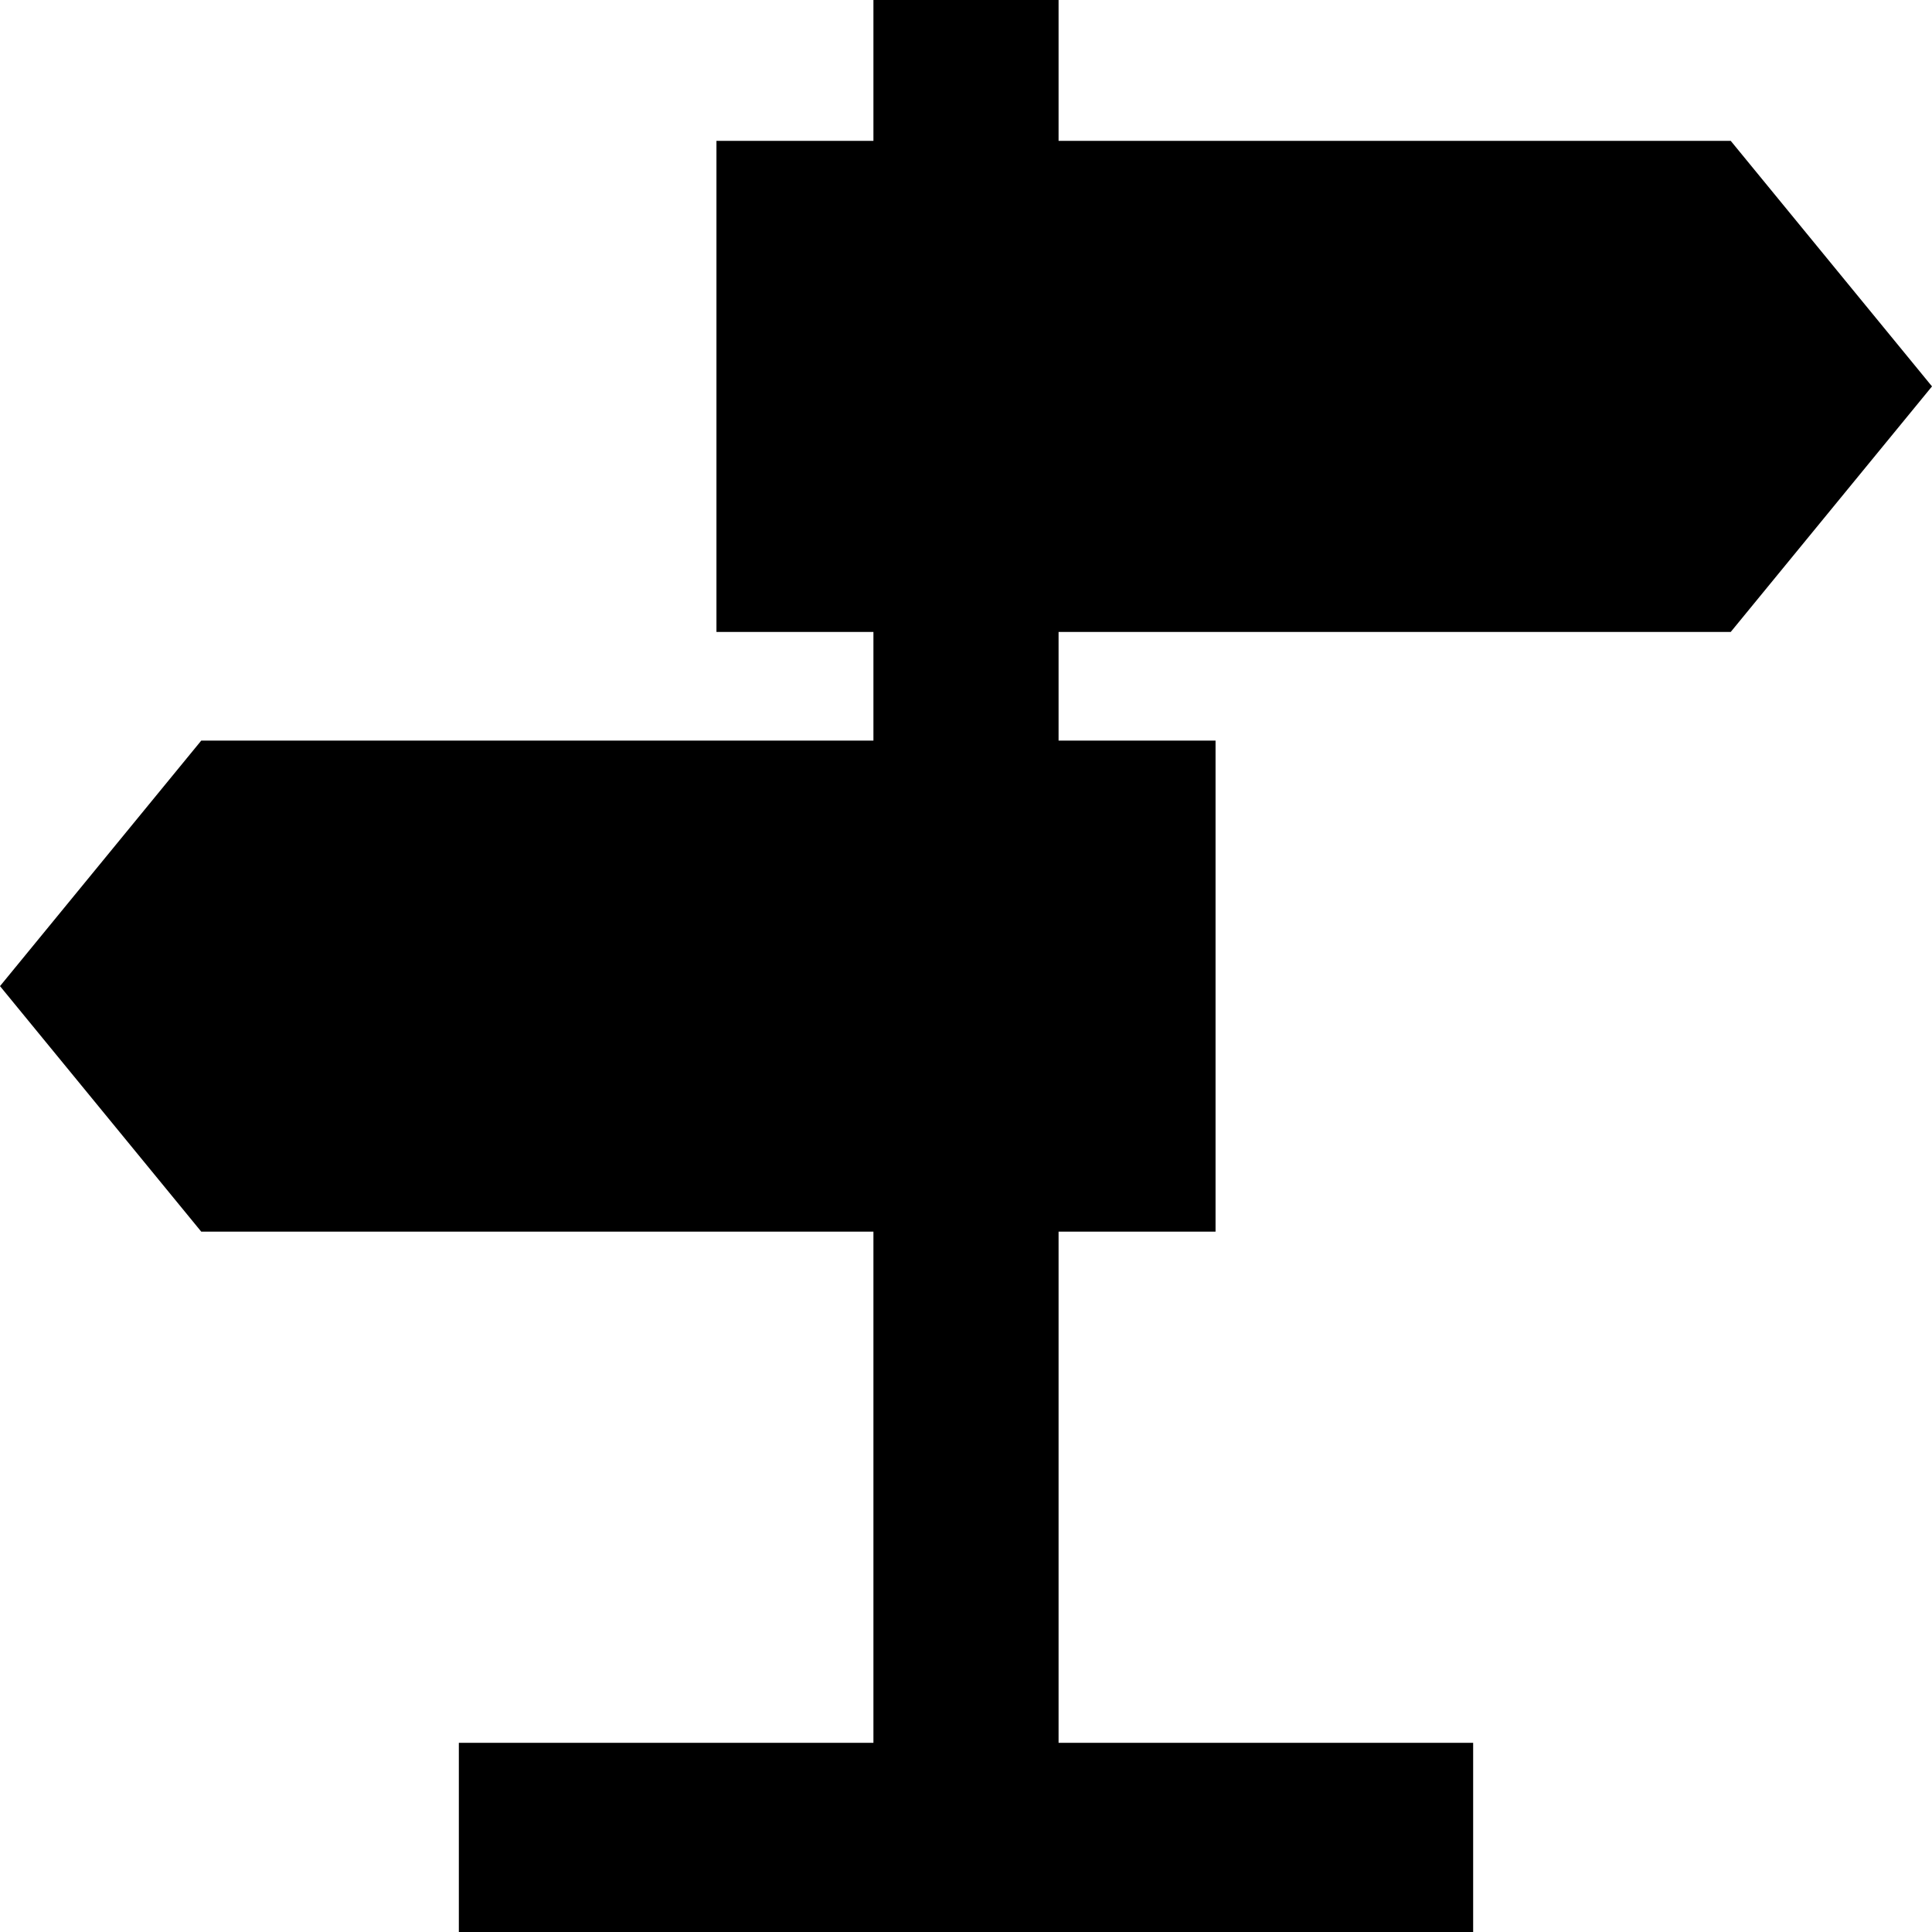
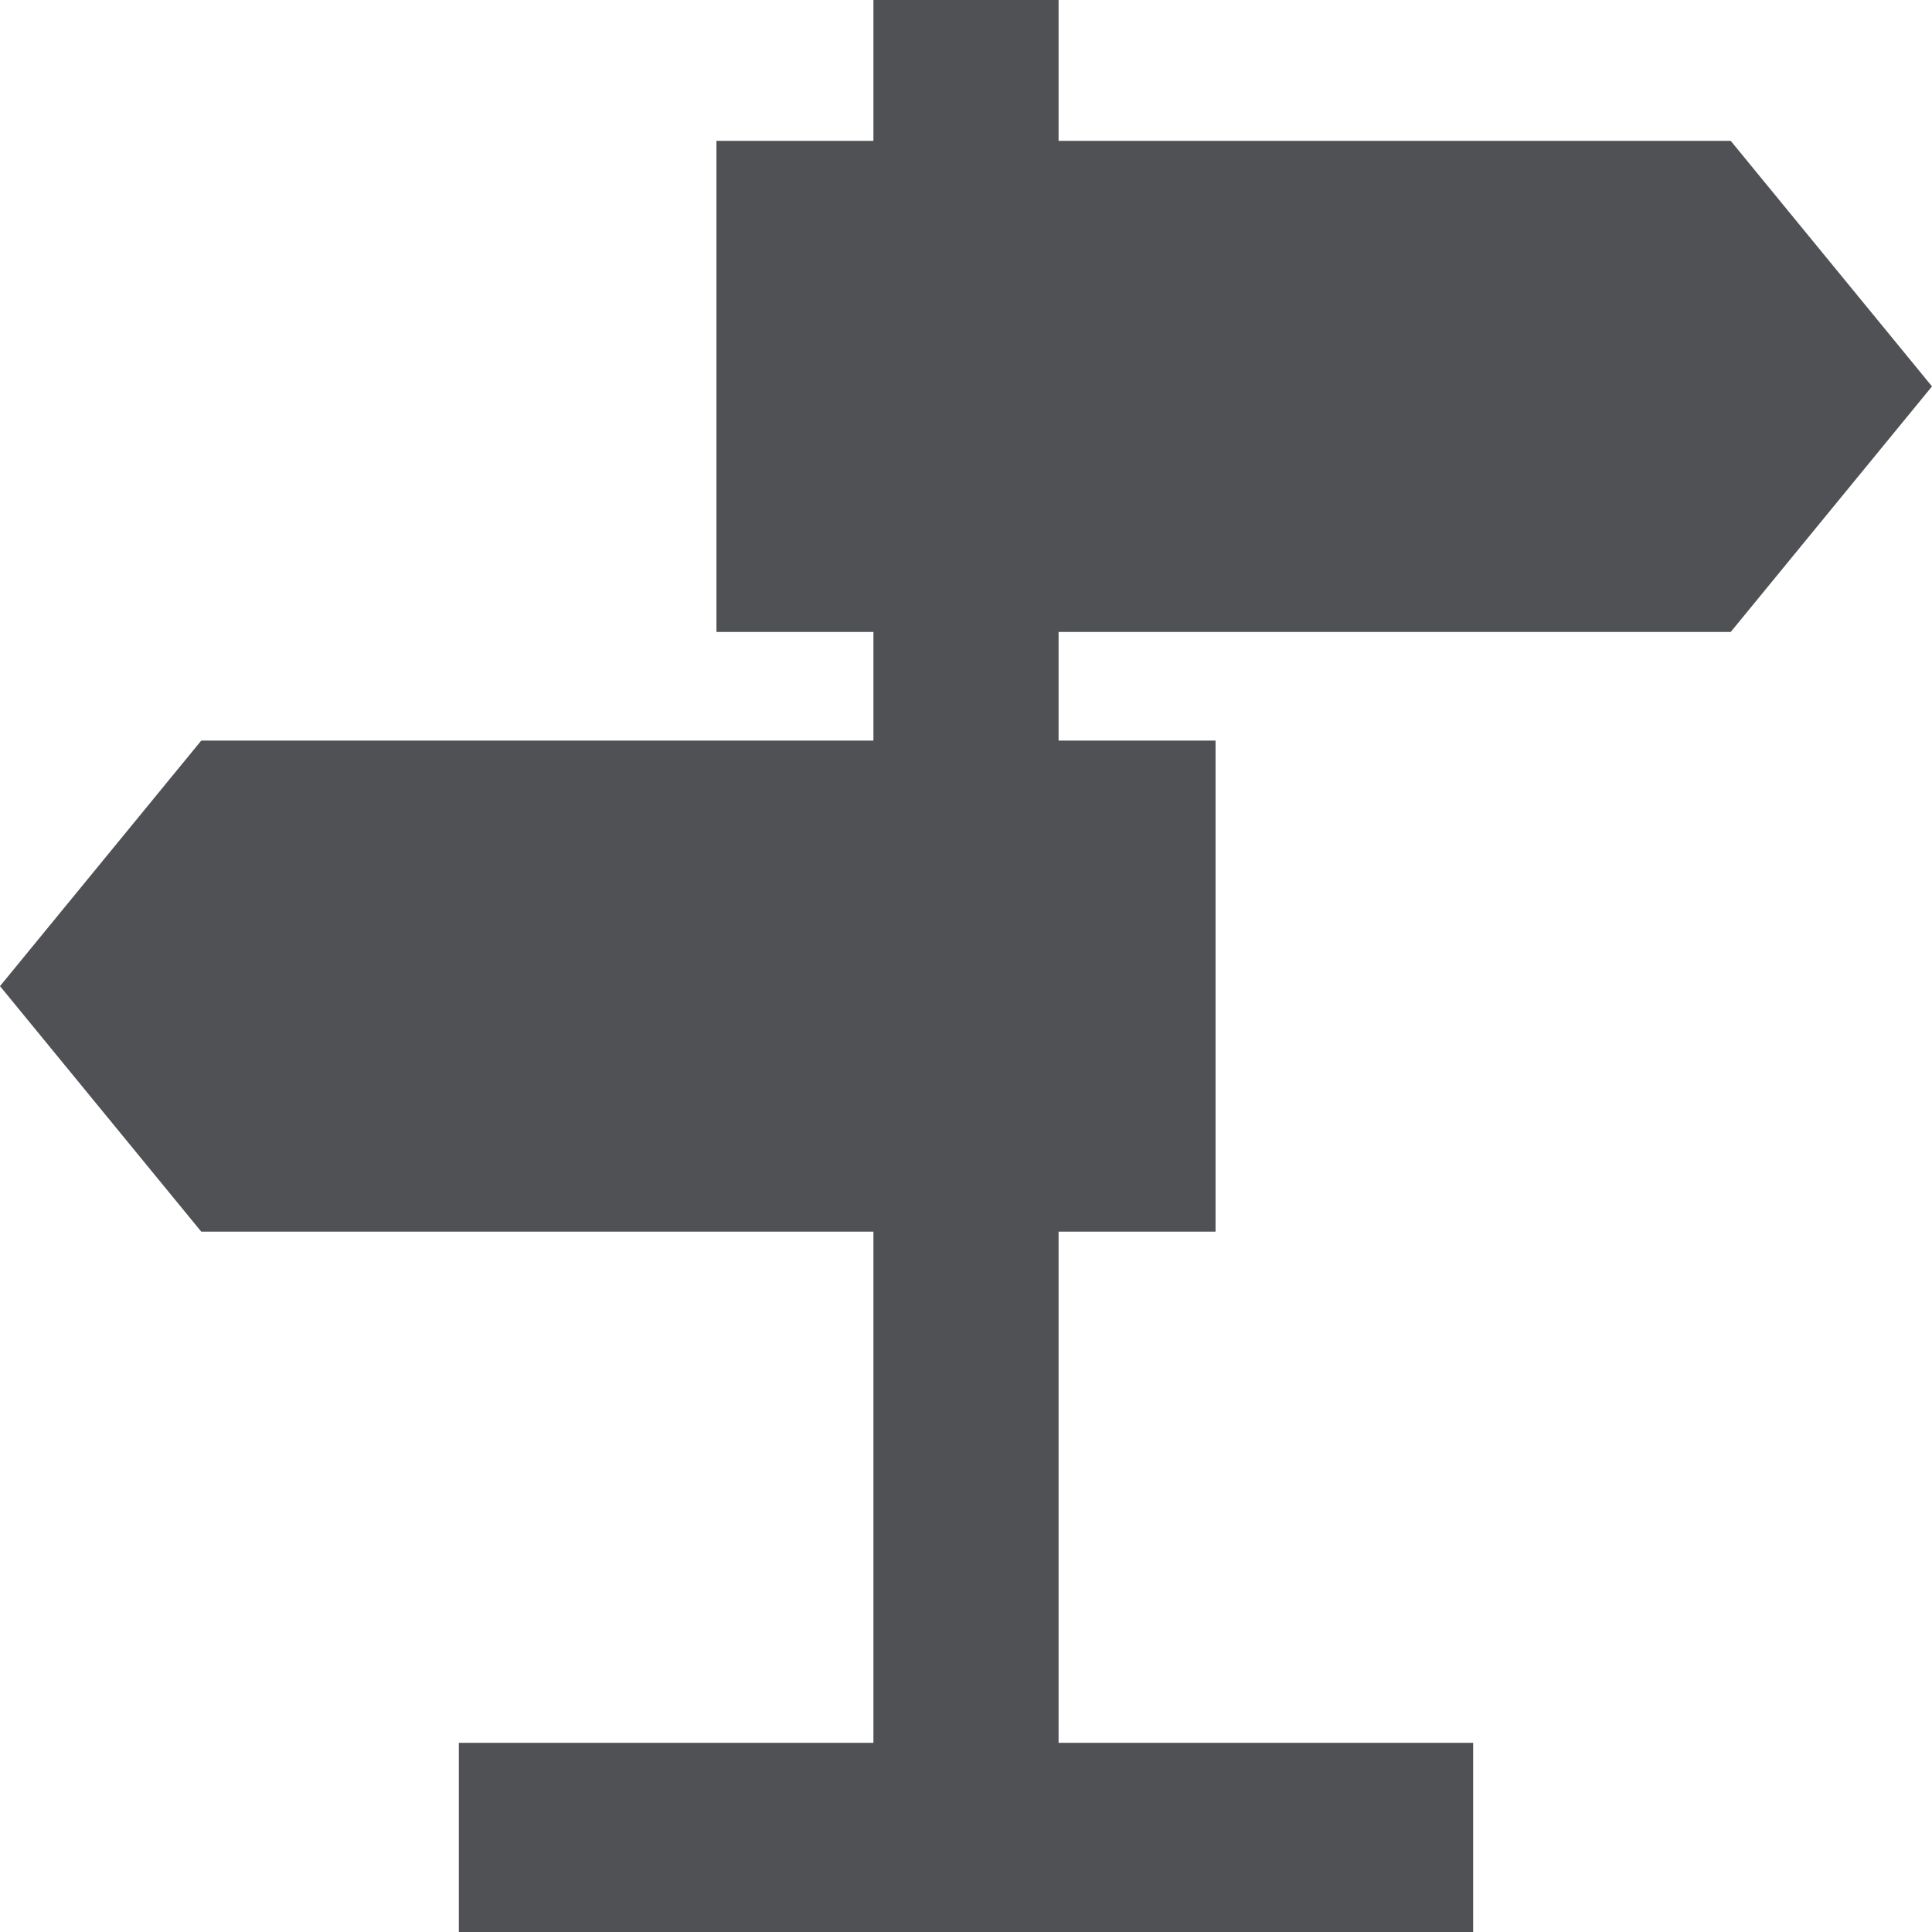
<svg xmlns="http://www.w3.org/2000/svg" version="1.1" x="0px" y="0px" viewBox="0 0 48 48" style="enable-background:new 0 0 48 48;max-width:100%" xml:space="preserve" height="100%">
-   <style type="text/css" style="" fill="currentColor">
+   <style type="text/css" style="" fill="#505155">
	.st0{fill:#010101;}
</style>
-   <polygon points="43,15.7 48,9.6 43,3.5 26.3,3.5 26.3,0 21.7,0 21.7,3.5 17.8,3.5 17.8,15.7 21.7,15.7 21.7,18.4 5,18.4 0,24.5   5,30.6 21.7,30.6 21.7,43.3 11.4,43.3 11.4,48 36.6,48 36.6,43.3 26.3,43.3 26.3,30.6 30.2,30.6 30.2,18.4 26.3,18.4 26.3,15.7 " style="" fill="currentColor" />
+   <polygon points="43,15.7 48,9.6 43,3.5 26.3,3.5 26.3,0 21.7,0 21.7,3.5 17.8,3.5 17.8,15.7 21.7,15.7 21.7,18.4 5,18.4 0,24.5   5,30.6 21.7,30.6 21.7,43.3 11.4,43.3 11.4,48 36.6,48 36.6,43.3 26.3,43.3 26.3,30.6 30.2,30.6 30.2,18.4 26.3,18.4 26.3,15.7 " style="" fill="#505155" />
</svg>
